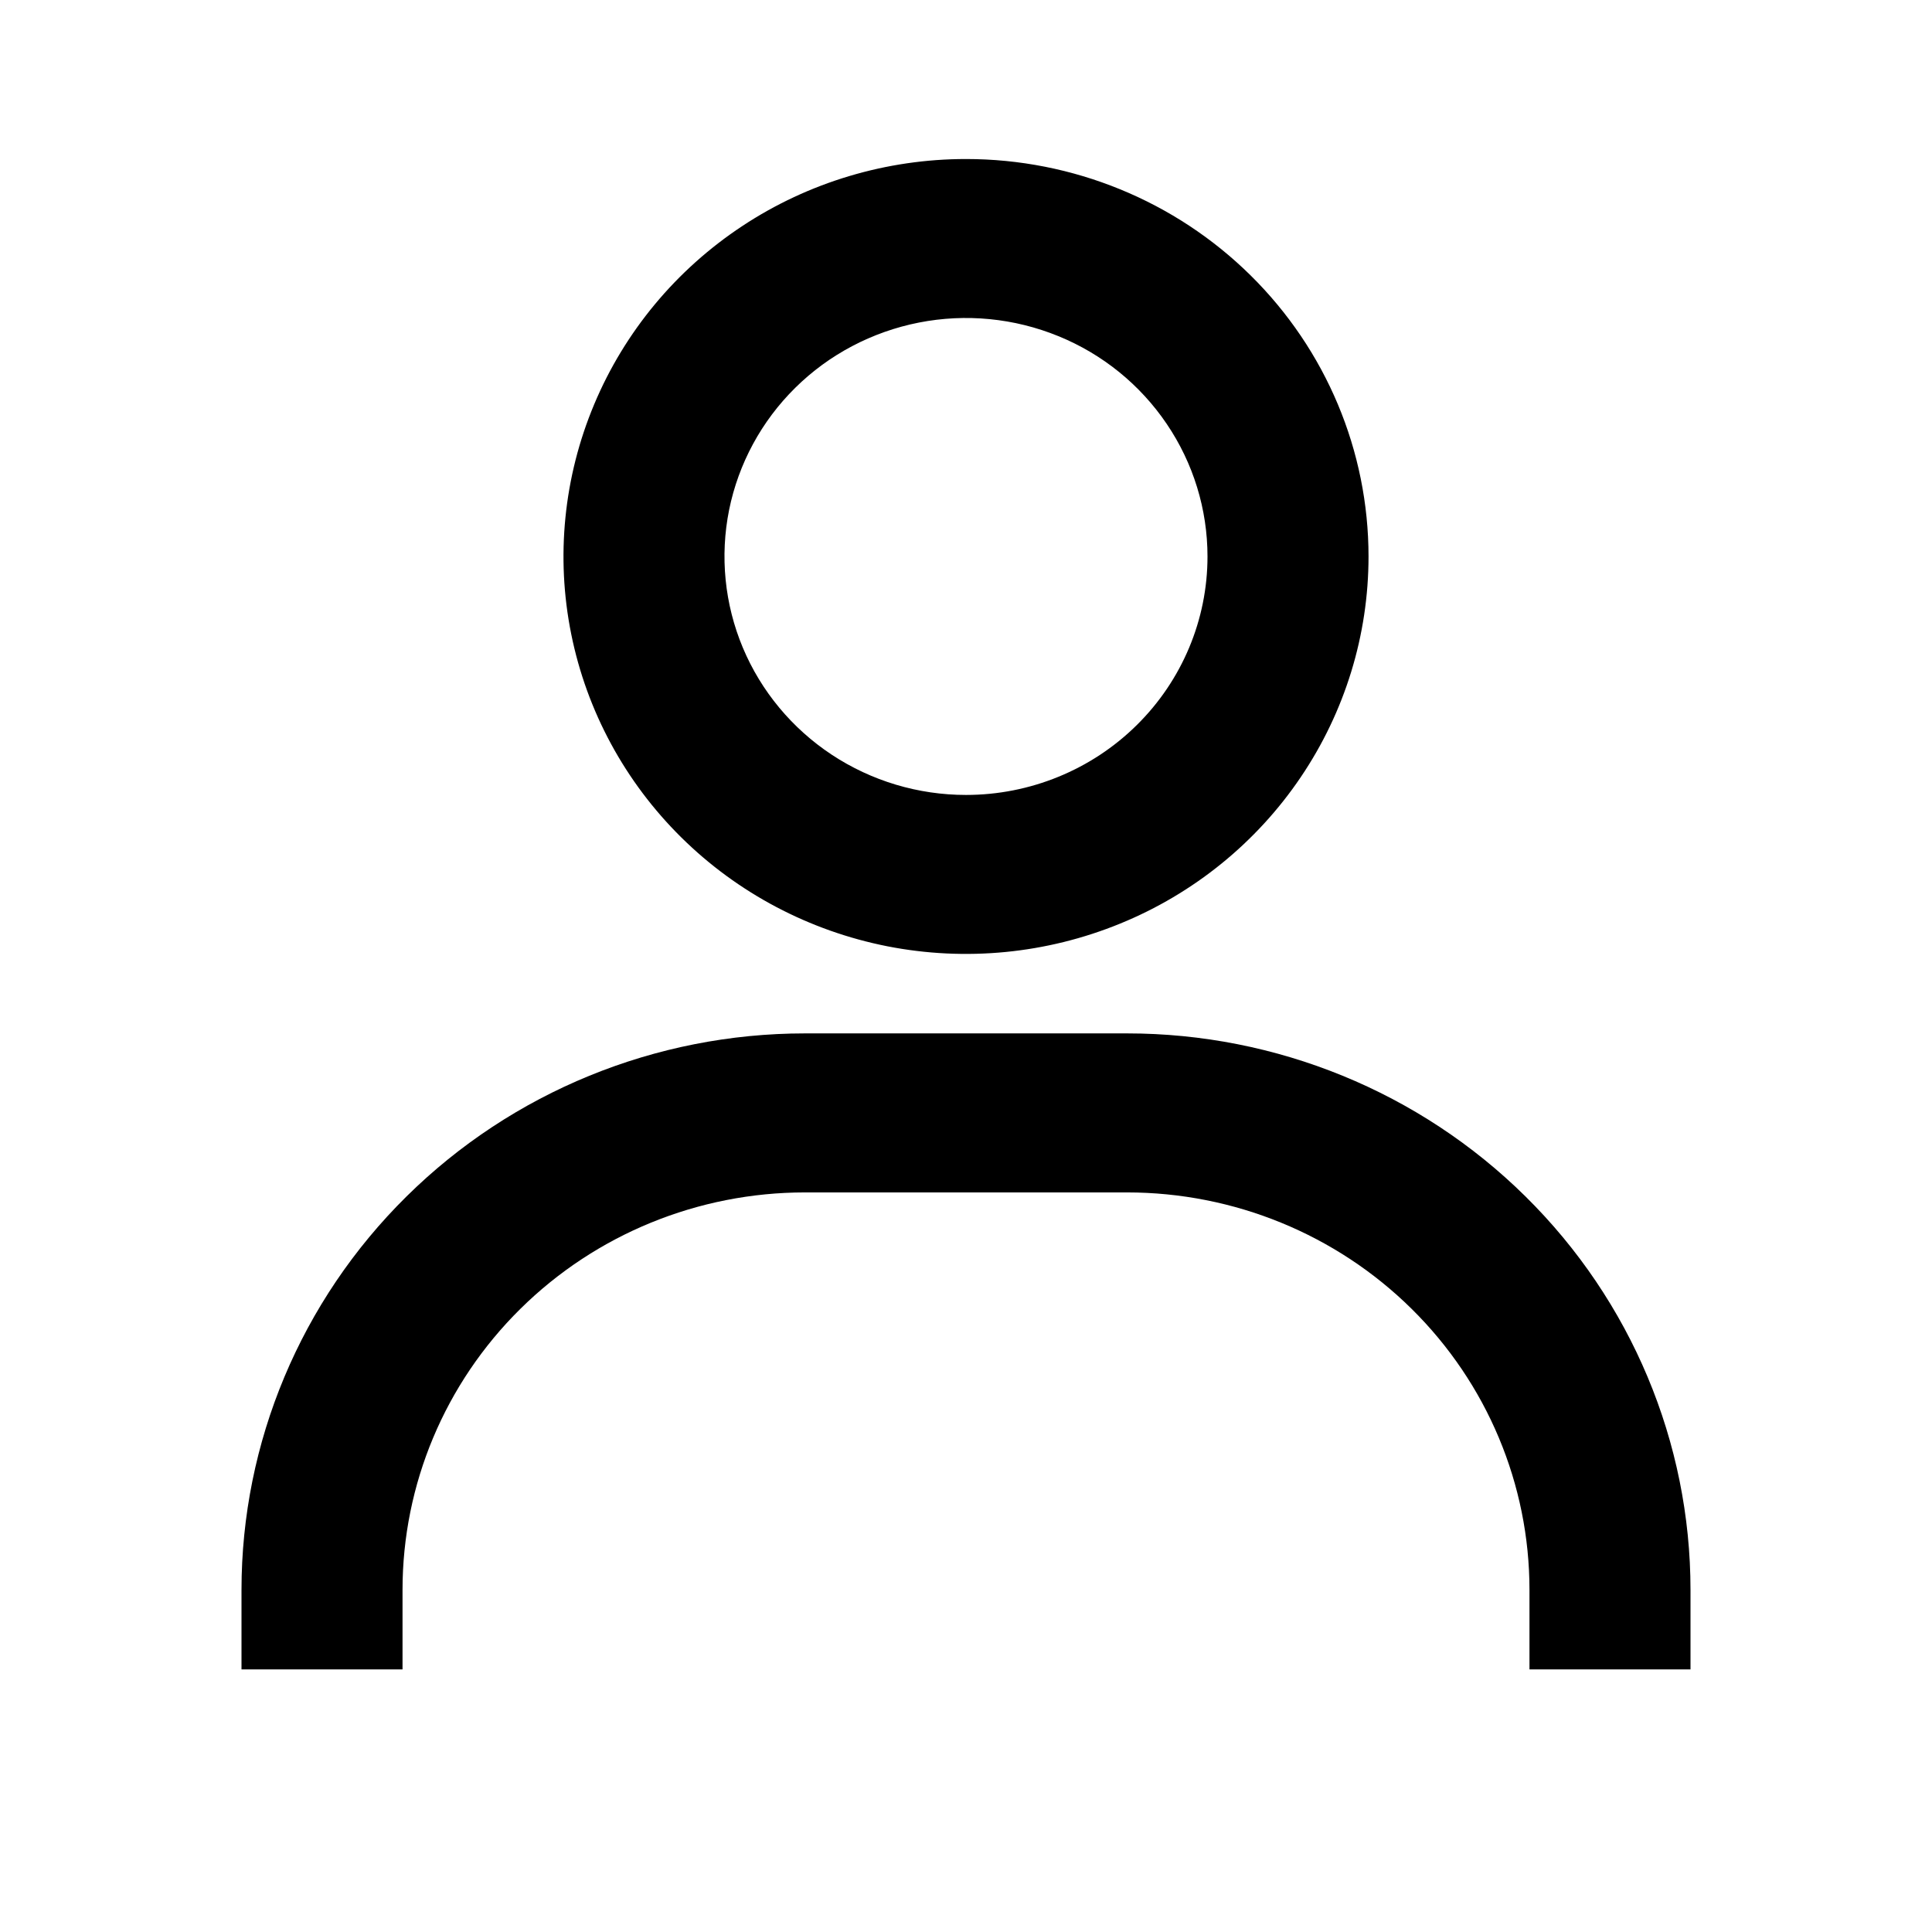
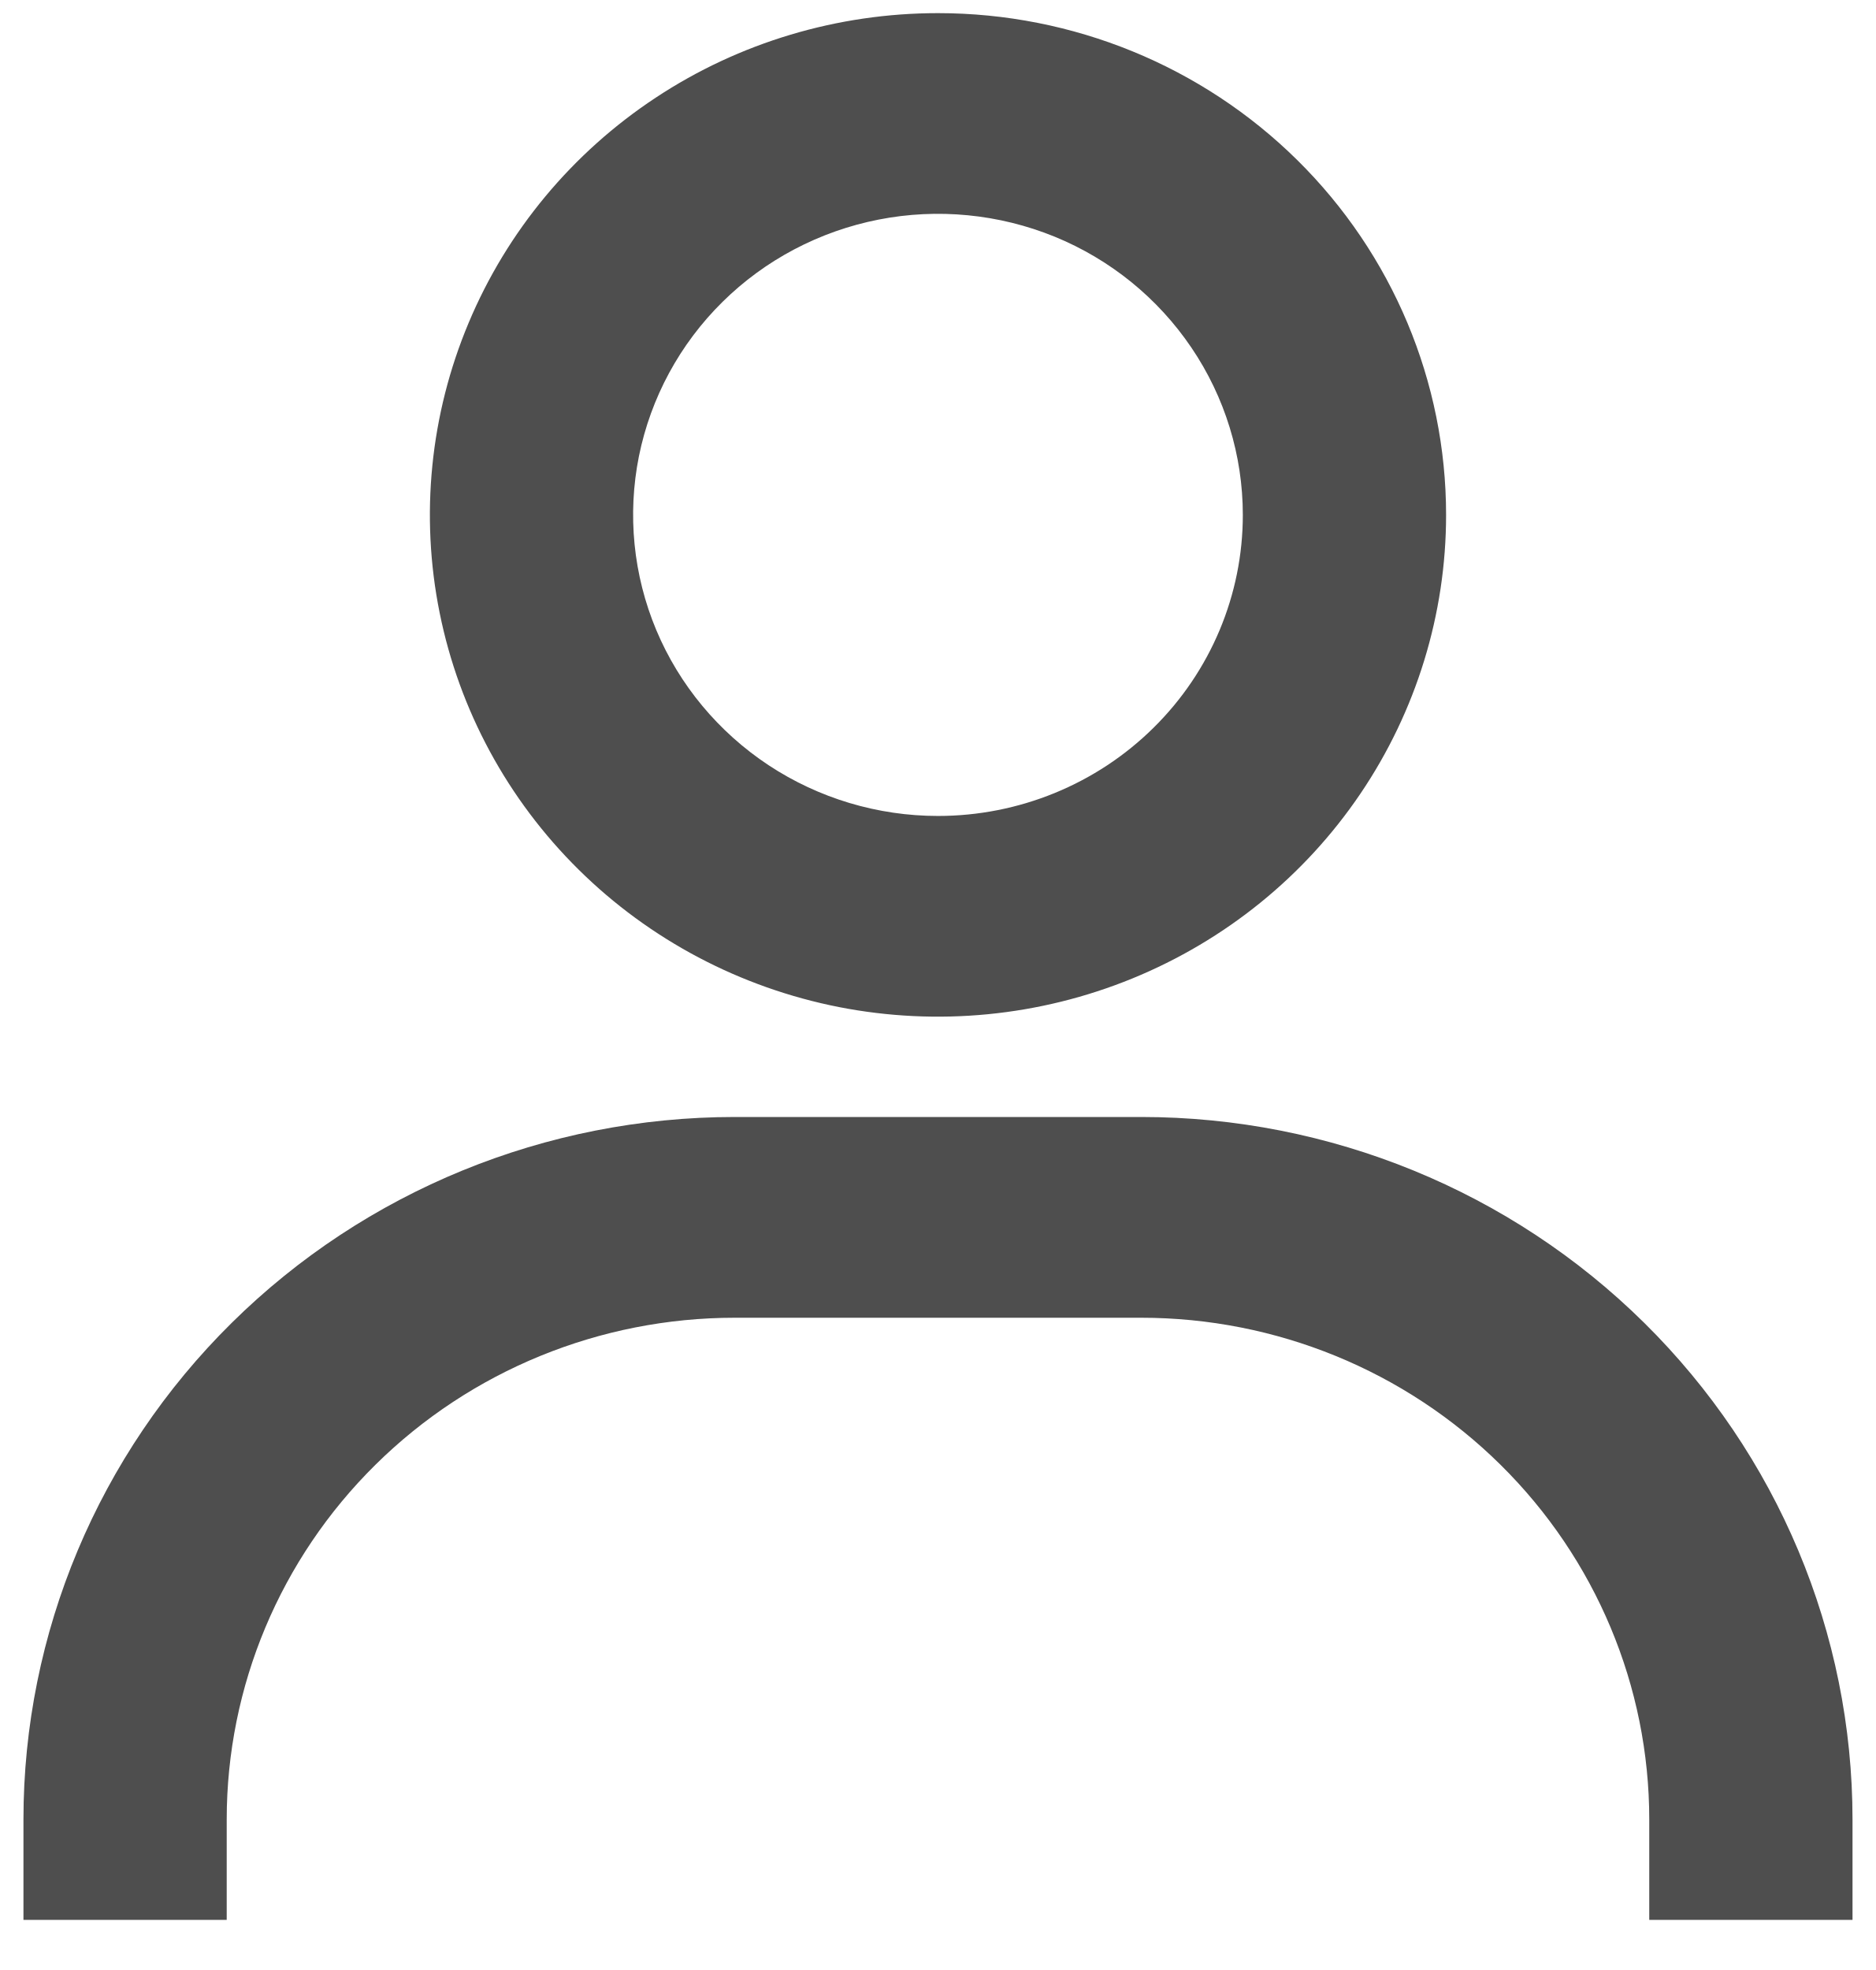
- <svg xmlns="http://www.w3.org/2000/svg" width="26" height="26" viewBox="0 0 26 26" fill="current">
-   <path d="M13 2.14C11.929 2.14 10.881 2.453 9.991 3.041C9.1 3.629 8.406 4.464 7.996 5.442C7.586 6.419 7.478 7.495 7.687 8.532C7.896 9.57 8.412 10.523 9.17 11.271C9.927 12.019 10.893 12.528 11.943 12.735C12.994 12.941 14.083 12.835 15.073 12.43C16.063 12.026 16.909 11.34 17.504 10.46C18.099 9.581 18.417 8.547 18.417 7.489C18.417 6.07 17.846 4.709 16.83 3.706C15.814 2.703 14.437 2.14 13 2.14ZM13 10.698C12.357 10.698 11.729 10.51 11.194 10.157C10.66 9.804 10.243 9.303 9.997 8.717C9.751 8.13 9.687 7.485 9.812 6.862C9.938 6.24 10.247 5.668 10.702 5.219C11.156 4.77 11.736 4.465 12.366 4.341C12.996 4.217 13.65 4.281 14.244 4.524C14.838 4.766 15.345 5.178 15.702 5.706C16.059 6.233 16.25 6.854 16.25 7.489C16.25 8.34 15.908 9.156 15.298 9.758C14.689 10.36 13.862 10.698 13 10.698ZM22.75 22.466V21.396C22.75 19.41 21.951 17.505 20.529 16.101C19.107 14.696 17.178 13.907 15.167 13.907H10.833C8.822 13.907 6.893 14.696 5.471 16.101C4.049 17.505 3.25 19.41 3.25 21.396V22.466H5.417V21.396C5.417 19.977 5.987 18.617 7.003 17.614C8.019 16.61 9.397 16.047 10.833 16.047H15.167C16.603 16.047 17.981 16.61 18.997 17.614C20.013 18.617 20.583 19.977 20.583 21.396V22.466H22.75Z" fill="current" />
+ <svg xmlns="http://www.w3.org/2000/svg" width="20" height="21" viewBox="0 0 20 21" fill="none">
+   <path d="M10 0.14C8.929 0.14 7.881 0.453 6.991 1.041C6.1 1.629 5.406 2.464 4.996 3.442C4.586 4.419 4.478 5.494 4.687 6.532C4.896 7.57 5.412 8.523 6.17 9.271C6.927 10.019 7.893 10.528 8.943 10.735C9.994 10.941 11.083 10.835 12.073 10.43C13.063 10.025 13.909 9.34 14.504 8.46C15.099 7.581 15.417 6.546 15.417 5.489C15.417 4.07 14.846 2.709 13.83 1.706C12.814 0.703 11.437 0.14 10 0.14ZM10 8.698C9.357 8.698 8.729 8.51 8.194 8.157C7.66 7.804 7.243 7.303 6.997 6.717C6.751 6.13 6.687 5.485 6.812 4.862C6.938 4.24 7.247 3.668 7.702 3.219C8.156 2.77 8.736 2.465 9.366 2.341C9.996 2.217 10.65 2.281 11.244 2.523C11.838 2.766 12.345 3.178 12.702 3.706C13.059 4.233 13.25 4.854 13.25 5.489C13.25 6.34 12.908 7.156 12.298 7.758C11.689 8.36 10.862 8.698 10 8.698ZM19.75 20.466V19.396C19.75 17.41 18.951 15.505 17.529 14.101C16.107 12.696 14.178 11.907 12.167 11.907H7.833C5.822 11.907 3.893 12.696 2.471 14.101C1.049 15.505 0.25 17.41 0.25 19.396V20.466H2.417V19.396C2.417 17.977 2.987 16.617 4.003 15.614C5.019 14.61 6.397 14.047 7.833 14.047H12.167C13.603 14.047 14.981 14.61 15.997 15.614C17.013 16.617 17.583 17.977 17.583 19.396V20.466H19.75Z" fill="#4E4E4E" />
</svg>
